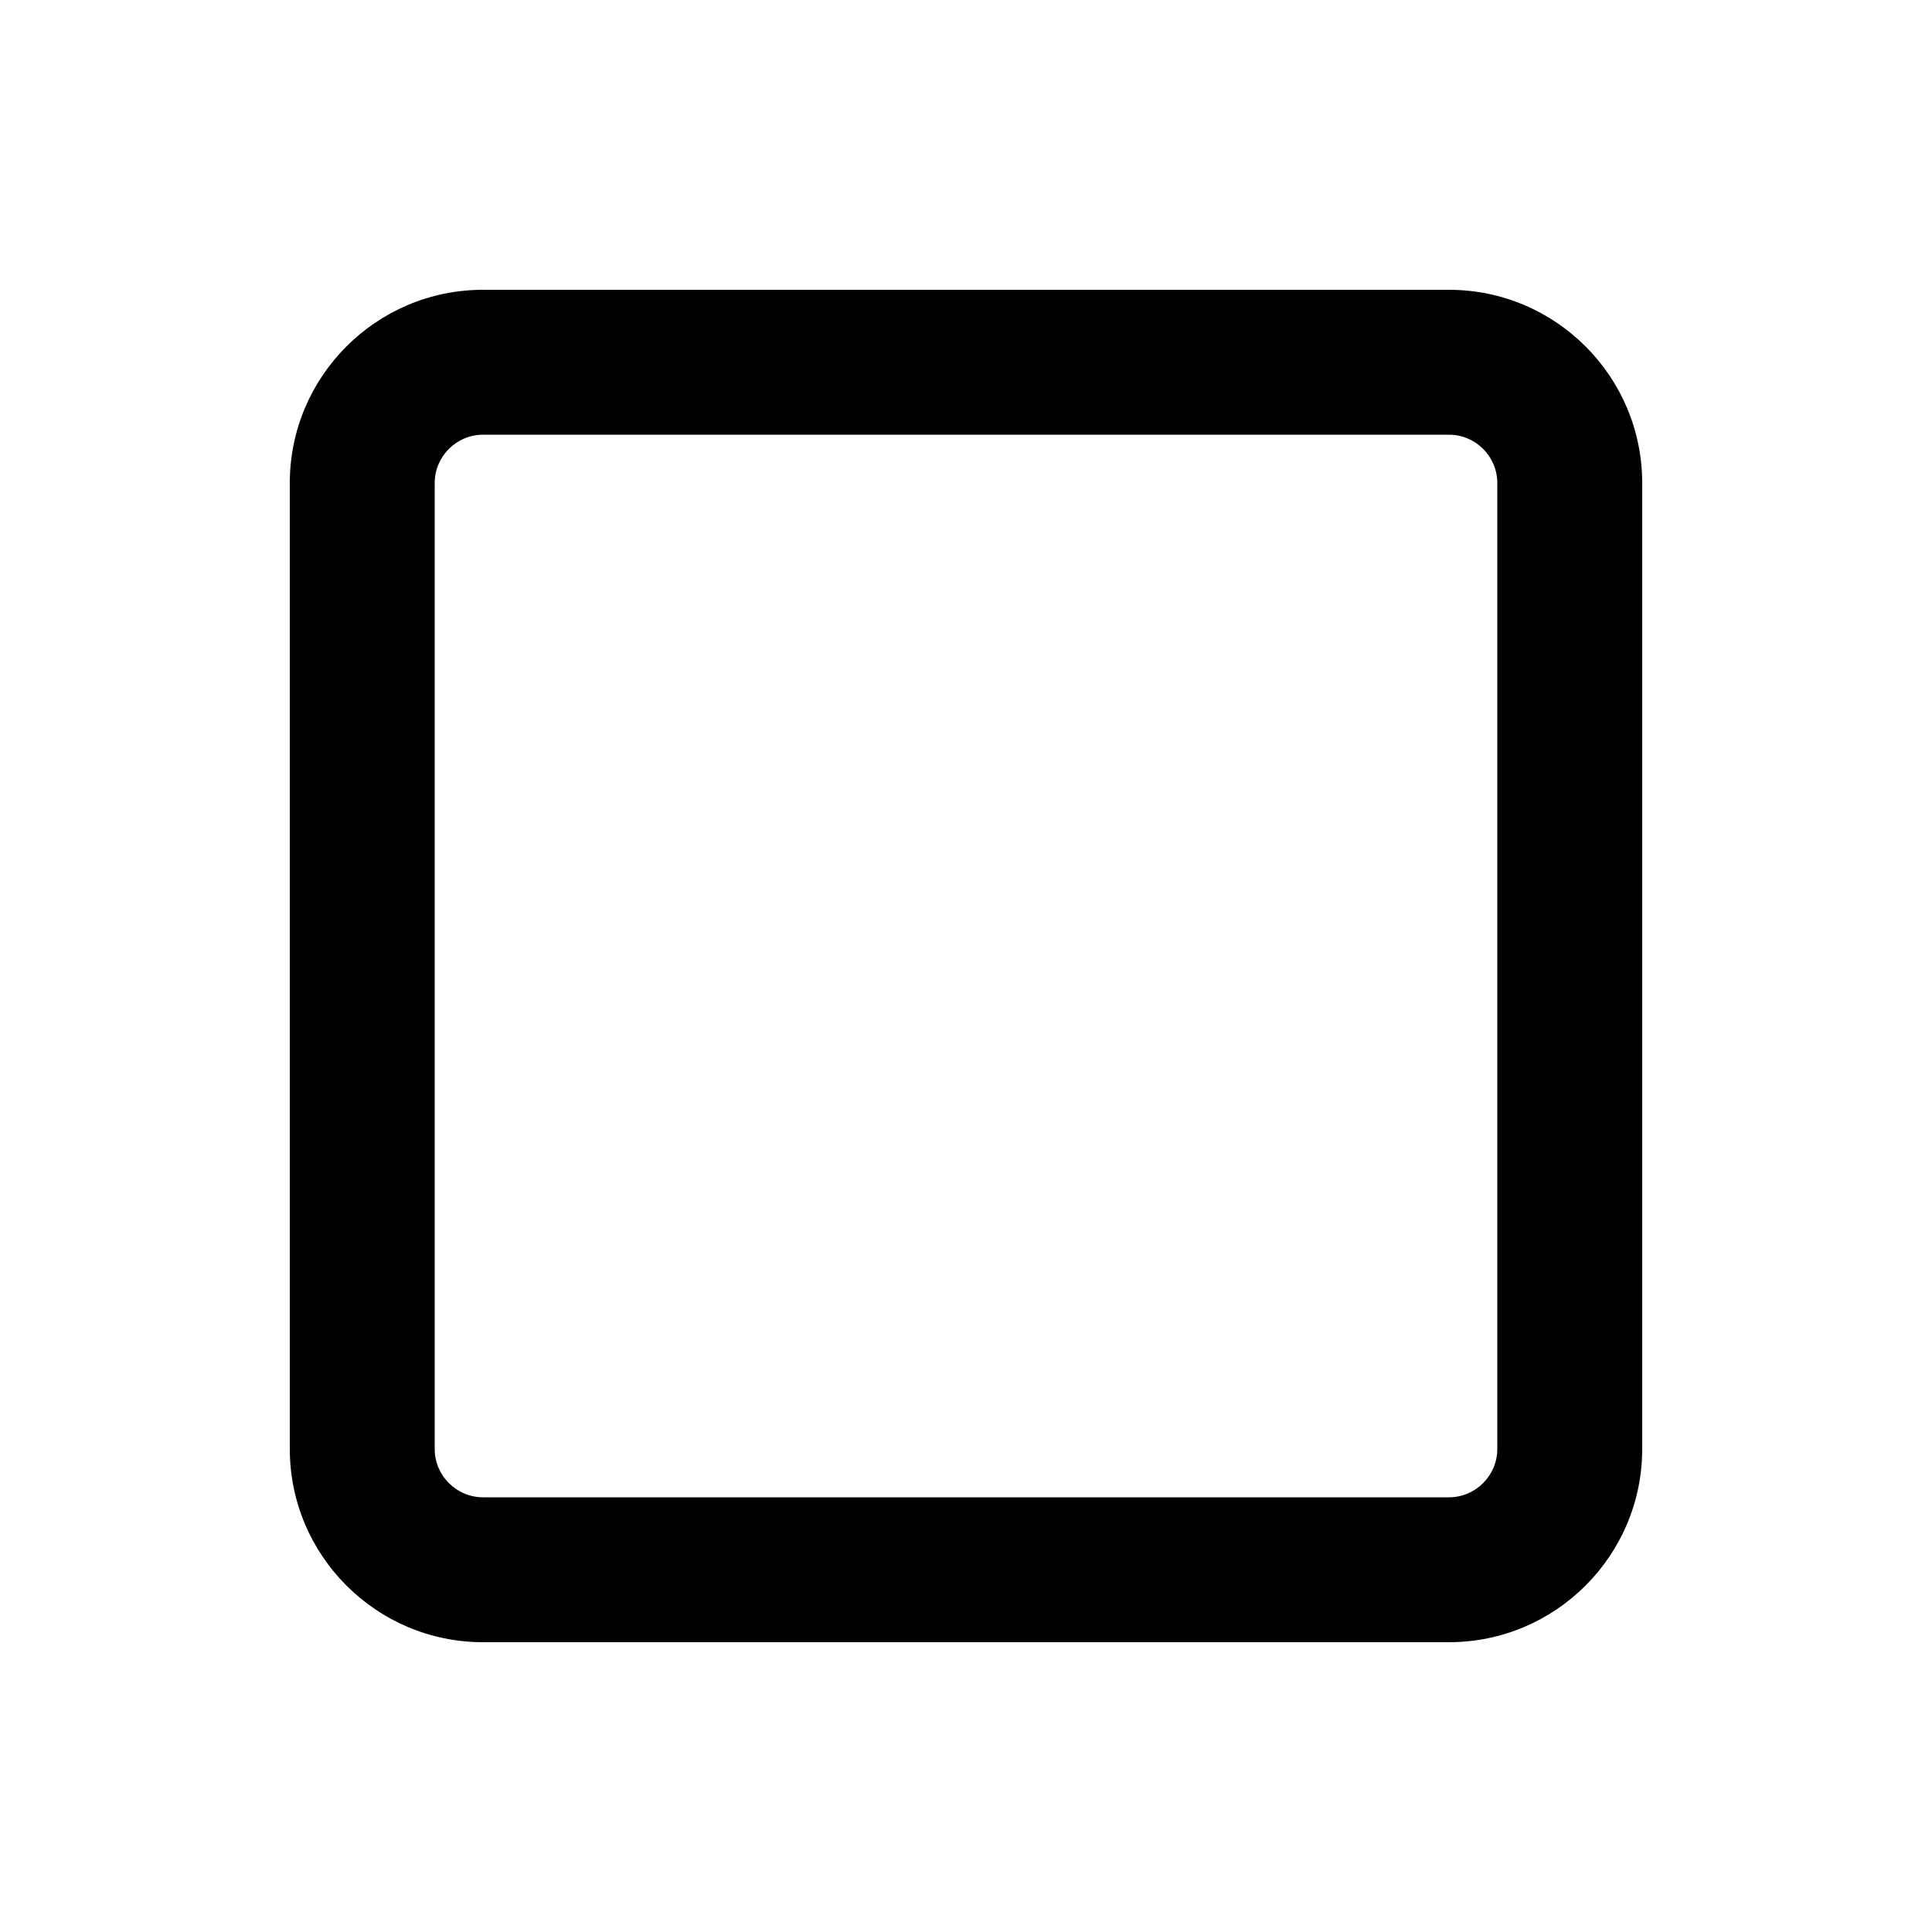
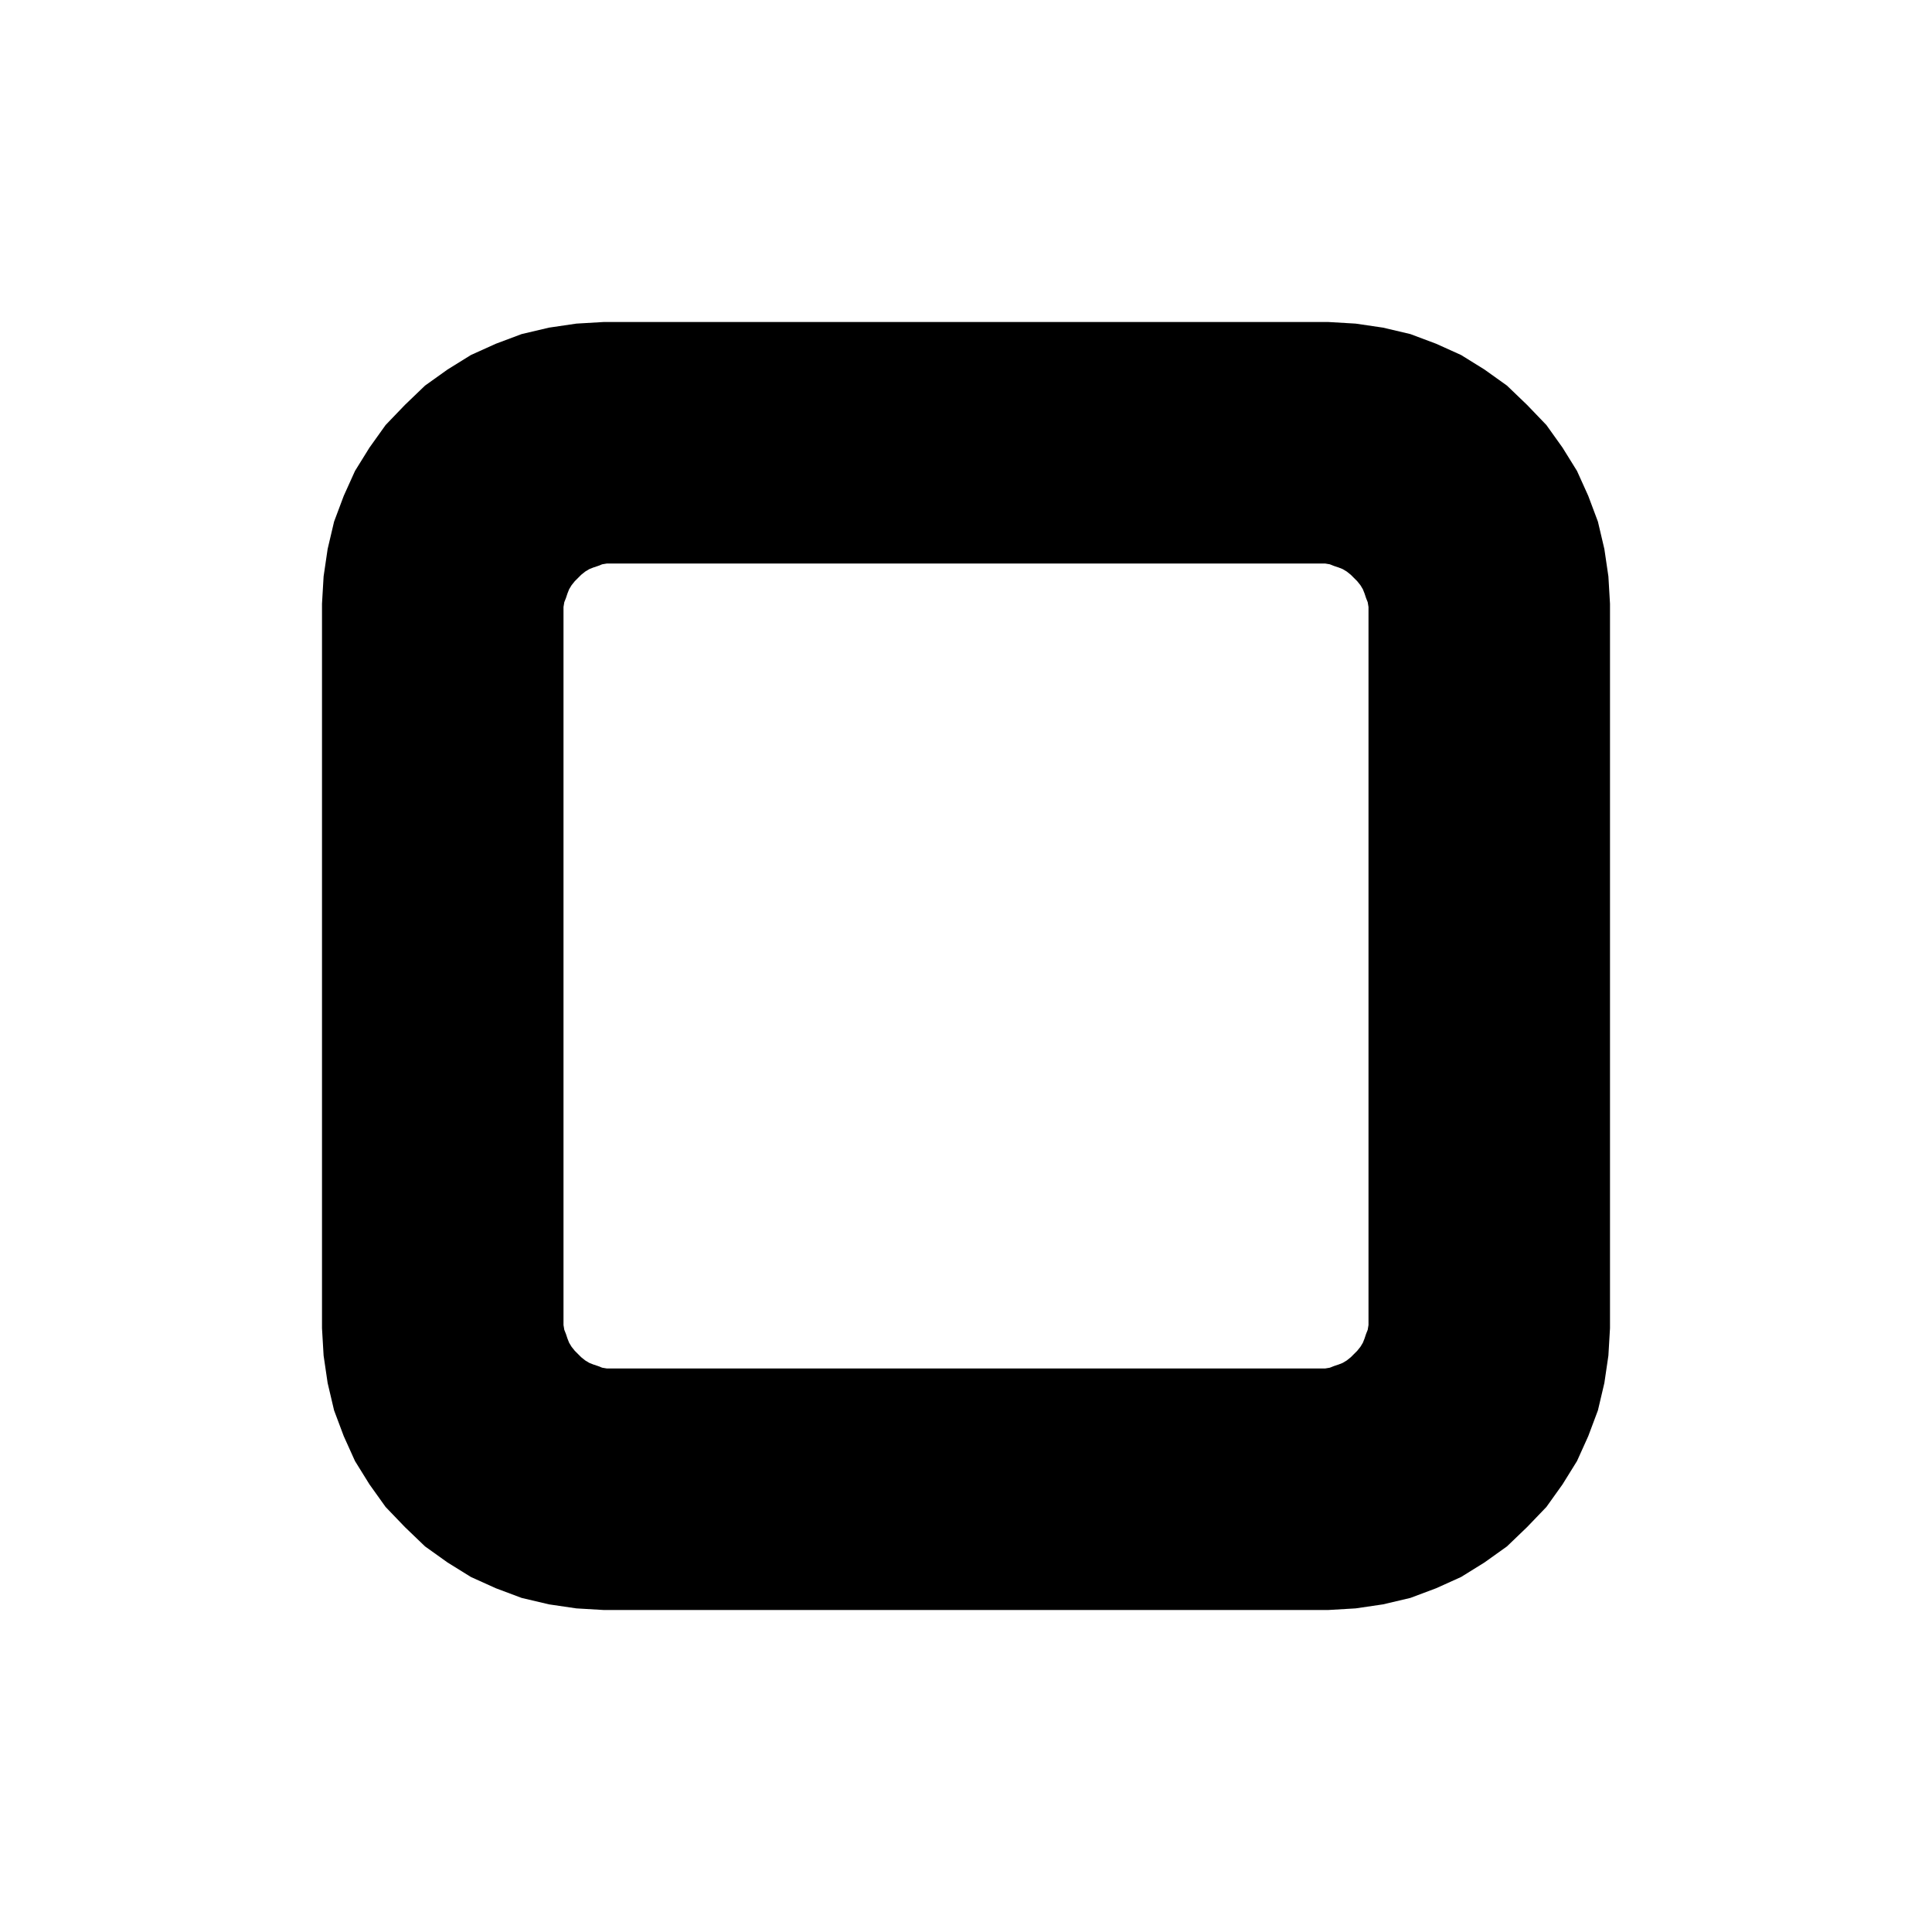
- <svg xmlns="http://www.w3.org/2000/svg" viewBox="0 0 640 640">
-   <path d="M480 144C488.8 144 496 151.2 496 160L496 480C496 488.8 488.8 496 480 496L160 496C151.2 496 144 488.8 144 480L144 160C144 151.2 151.2 144 160 144L480 144zM160 96C124.7 96 96 124.7 96 160L96 480C96 515.3 124.7 544 160 544L480 544C515.3 544 544 515.3 544 480L544 160C544 124.7 515.3 96 480 96L160 96z" />
+ <svg xmlns="http://www.w3.org/2000/svg" width="24" height="24" viewBox="0 0 24 24">
+   <path fill="#000000" fill-rule="evenodd" d="M 7.50 4.00 L 7.16 4.02 L 6.82 4.07 L 6.48 4.15 L 6.16 4.27 L 5.85 4.41 L 5.56 4.59 L 5.28 4.79 L 5.03 5.03 L 4.79 5.28 L 4.59 5.56 L 4.41 5.85 L 4.27 6.16 L 4.15 6.48 L 4.07 6.82 L 4.02 7.16 L 4.00 7.50 L 4.00 16.50 L 4.02 16.84 L 4.07 17.18 L 4.15 17.52 L 4.27 17.84 L 4.41 18.15 L 4.59 18.44 L 4.79 18.72 L 5.03 18.97 L 5.28 19.21 L 5.56 19.41 L 5.85 19.59 L 6.16 19.73 L 6.48 19.85 L 6.82 19.93 L 7.16 19.98 L 7.50 20.00 L 16.50 20.00 L 16.84 19.98 L 17.18 19.93 L 17.52 19.85 L 17.84 19.73 L 18.15 19.59 L 18.44 19.41 L 18.72 19.21 L 18.97 18.97 L 19.21 18.72 L 19.41 18.44 L 19.59 18.15 L 19.73 17.84 L 19.85 17.52 L 19.93 17.18 L 19.98 16.84 L 20.00 16.50 L 20.00 7.50 L 19.98 7.16 L 19.93 6.82 L 19.85 6.48 L 19.73 6.16 L 19.59 5.85 L 19.41 5.56 L 19.21 5.28 L 18.97 5.03 L 18.72 4.79 L 18.44 4.59 L 18.15 4.41 L 17.84 4.27 L 17.52 4.15 L 17.18 4.07 L 16.84 4.02 L 16.50 4.00 L 7.50 4.00 Z M 16.46 7.00 L 16.52 7.01 L 16.57 7.03 L 16.63 7.05 L 16.68 7.07 L 16.73 7.10 L 16.78 7.14 L 16.82 7.18 L 16.86 7.22 L 16.90 7.27 L 16.93 7.32 L 16.95 7.37 L 16.97 7.43 L 16.99 7.48 L 17.00 7.54 L 17.00 7.60 L 17.00 16.40 L 17.00 16.46 L 16.99 16.52 L 16.97 16.57 L 16.95 16.63 L 16.93 16.68 L 16.90 16.73 L 16.86 16.78 L 16.82 16.82 L 16.78 16.86 L 16.73 16.90 L 16.68 16.93 L 16.63 16.95 L 16.57 16.97 L 16.52 16.99 L 16.46 17.00 L 16.40 17.00 L 7.60 17.00 L 7.54 17.00 L 7.48 16.99 L 7.43 16.97 L 7.37 16.95 L 7.32 16.93 L 7.27 16.90 L 7.22 16.86 L 7.18 16.82 L 7.14 16.78 L 7.10 16.73 L 7.07 16.68 L 7.05 16.63 L 7.03 16.57 L 7.01 16.52 L 7.00 16.46 L 7.00 16.40 L 7.00 7.60 L 7.00 7.54 L 7.01 7.48 L 7.03 7.43 L 7.05 7.37 L 7.07 7.32 L 7.10 7.27 L 7.14 7.22 L 7.18 7.18 L 7.22 7.14 L 7.27 7.10 L 7.32 7.07 L 7.37 7.05 L 7.43 7.03 L 7.48 7.01 L 7.54 7.00 L 7.60 7.00 L 16.40 7.00 L 16.46 7.00 Z" />
</svg>
